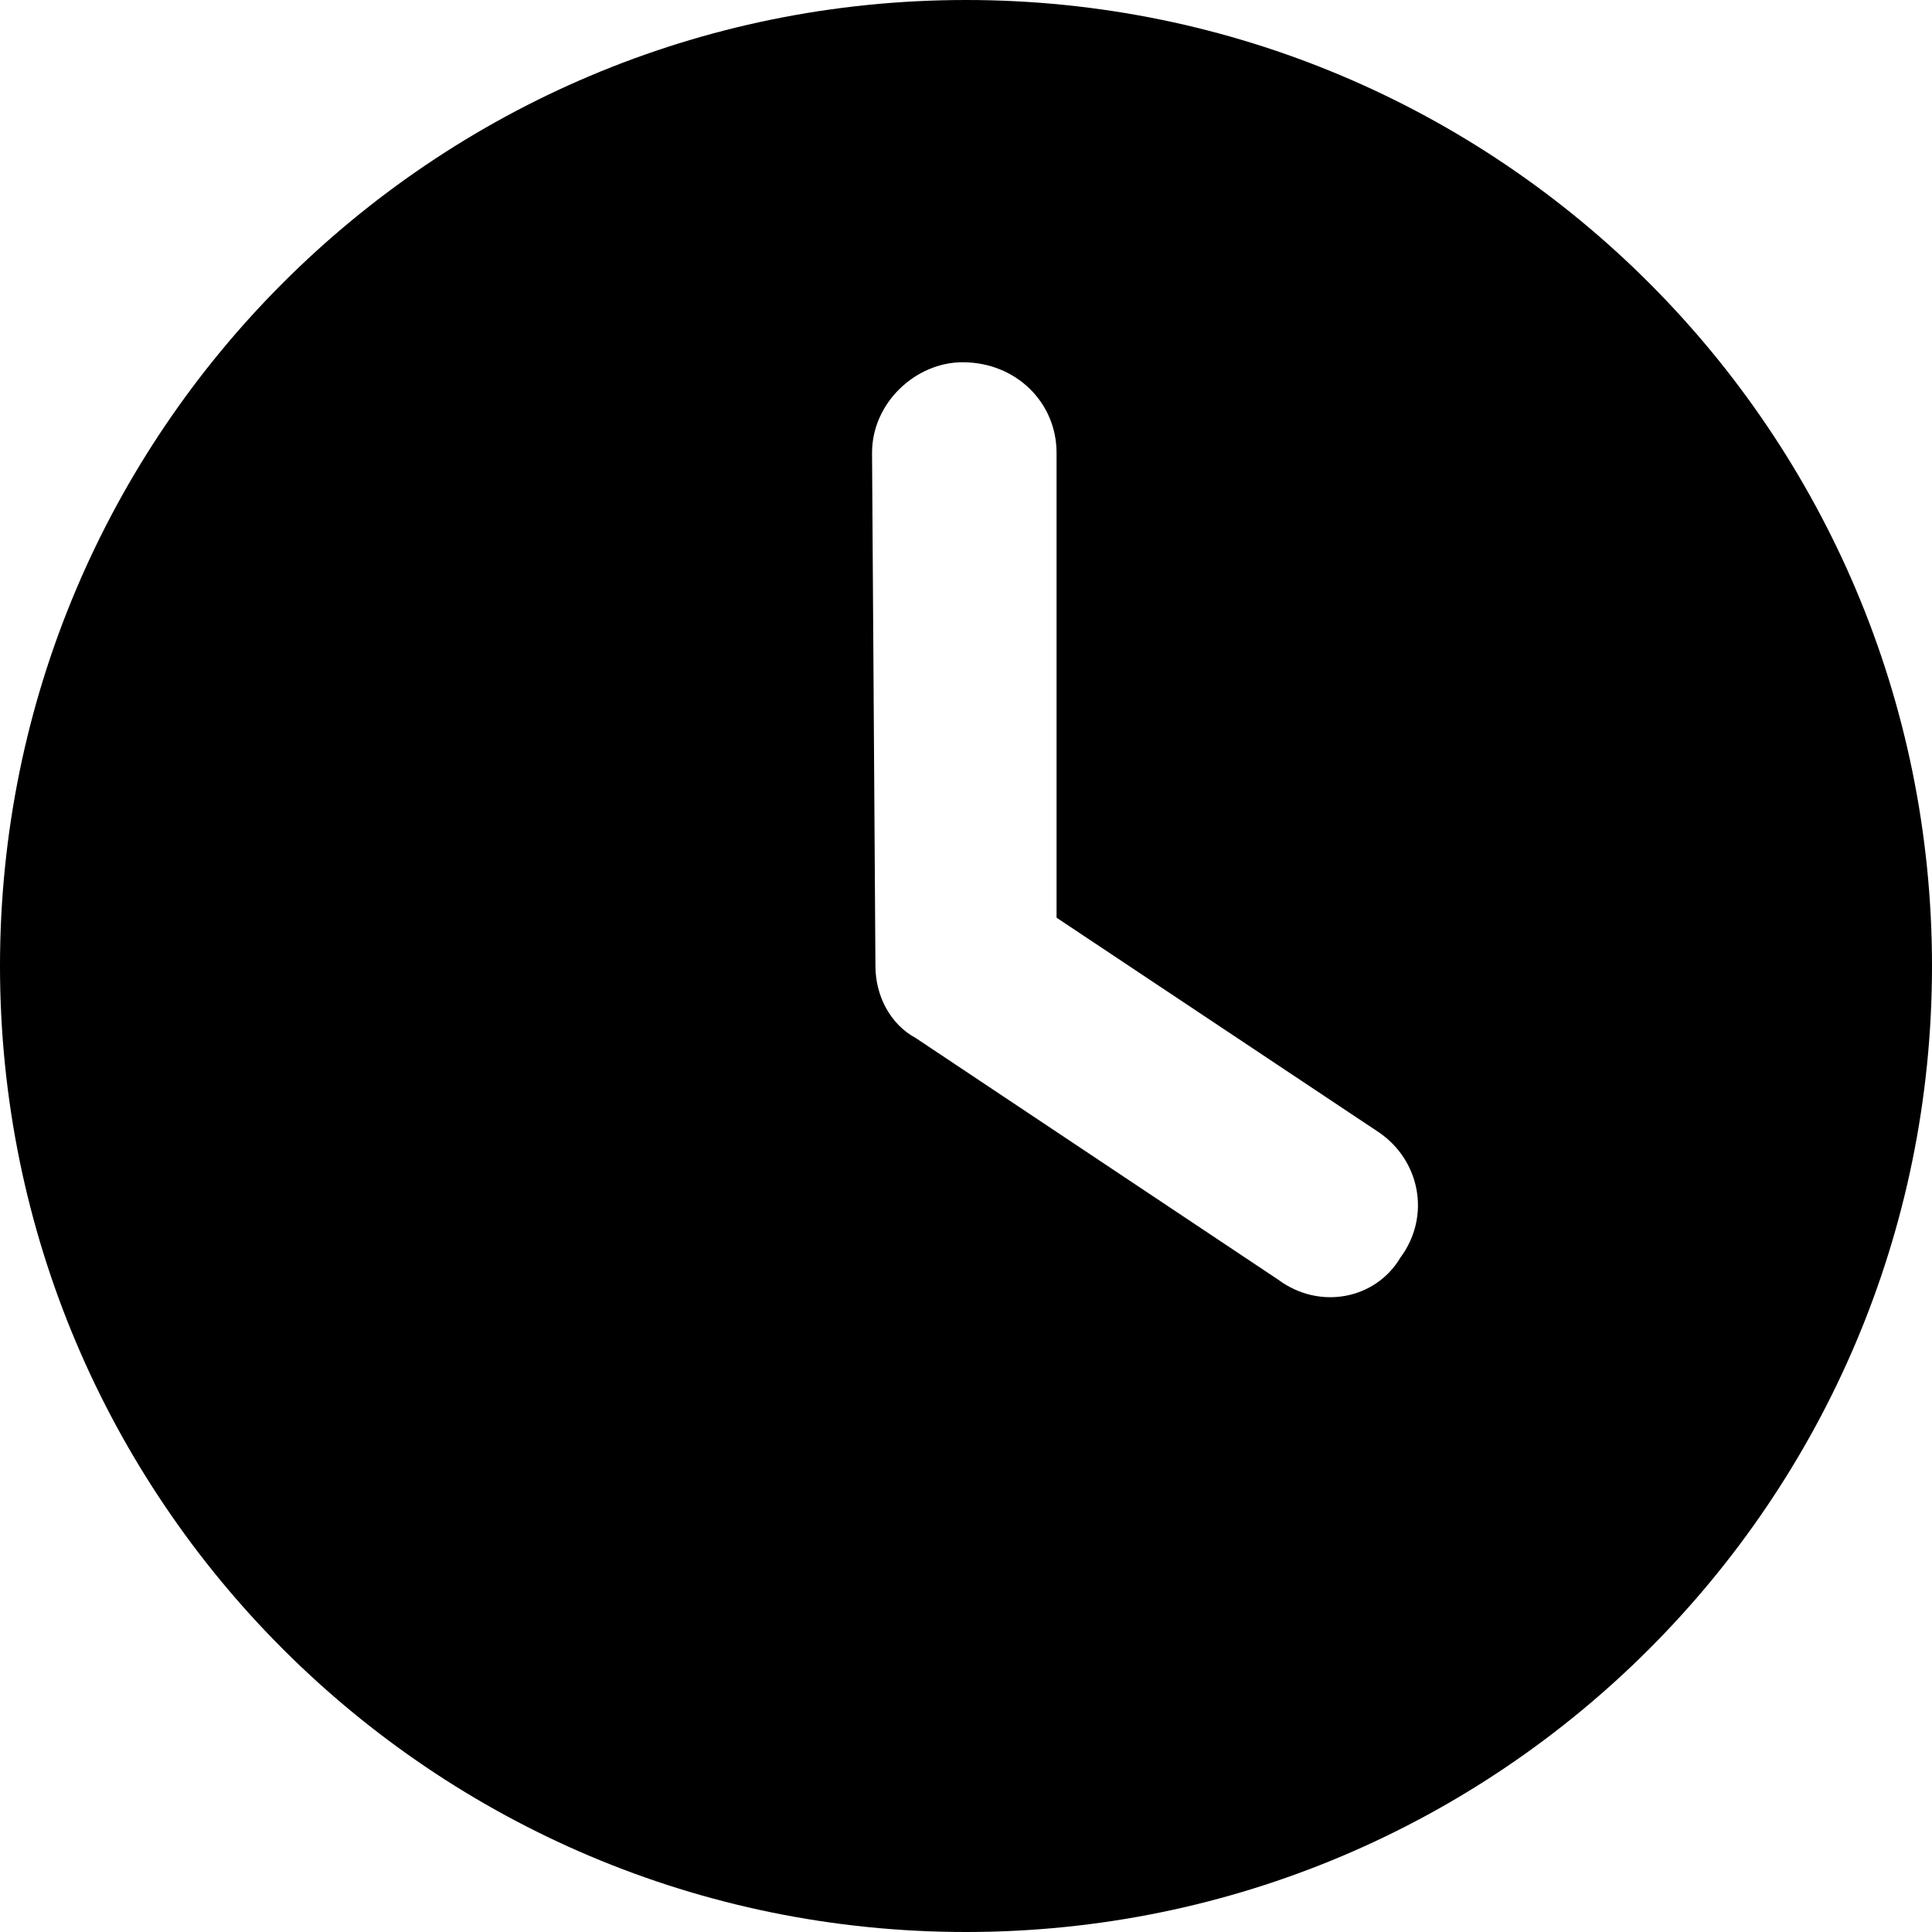
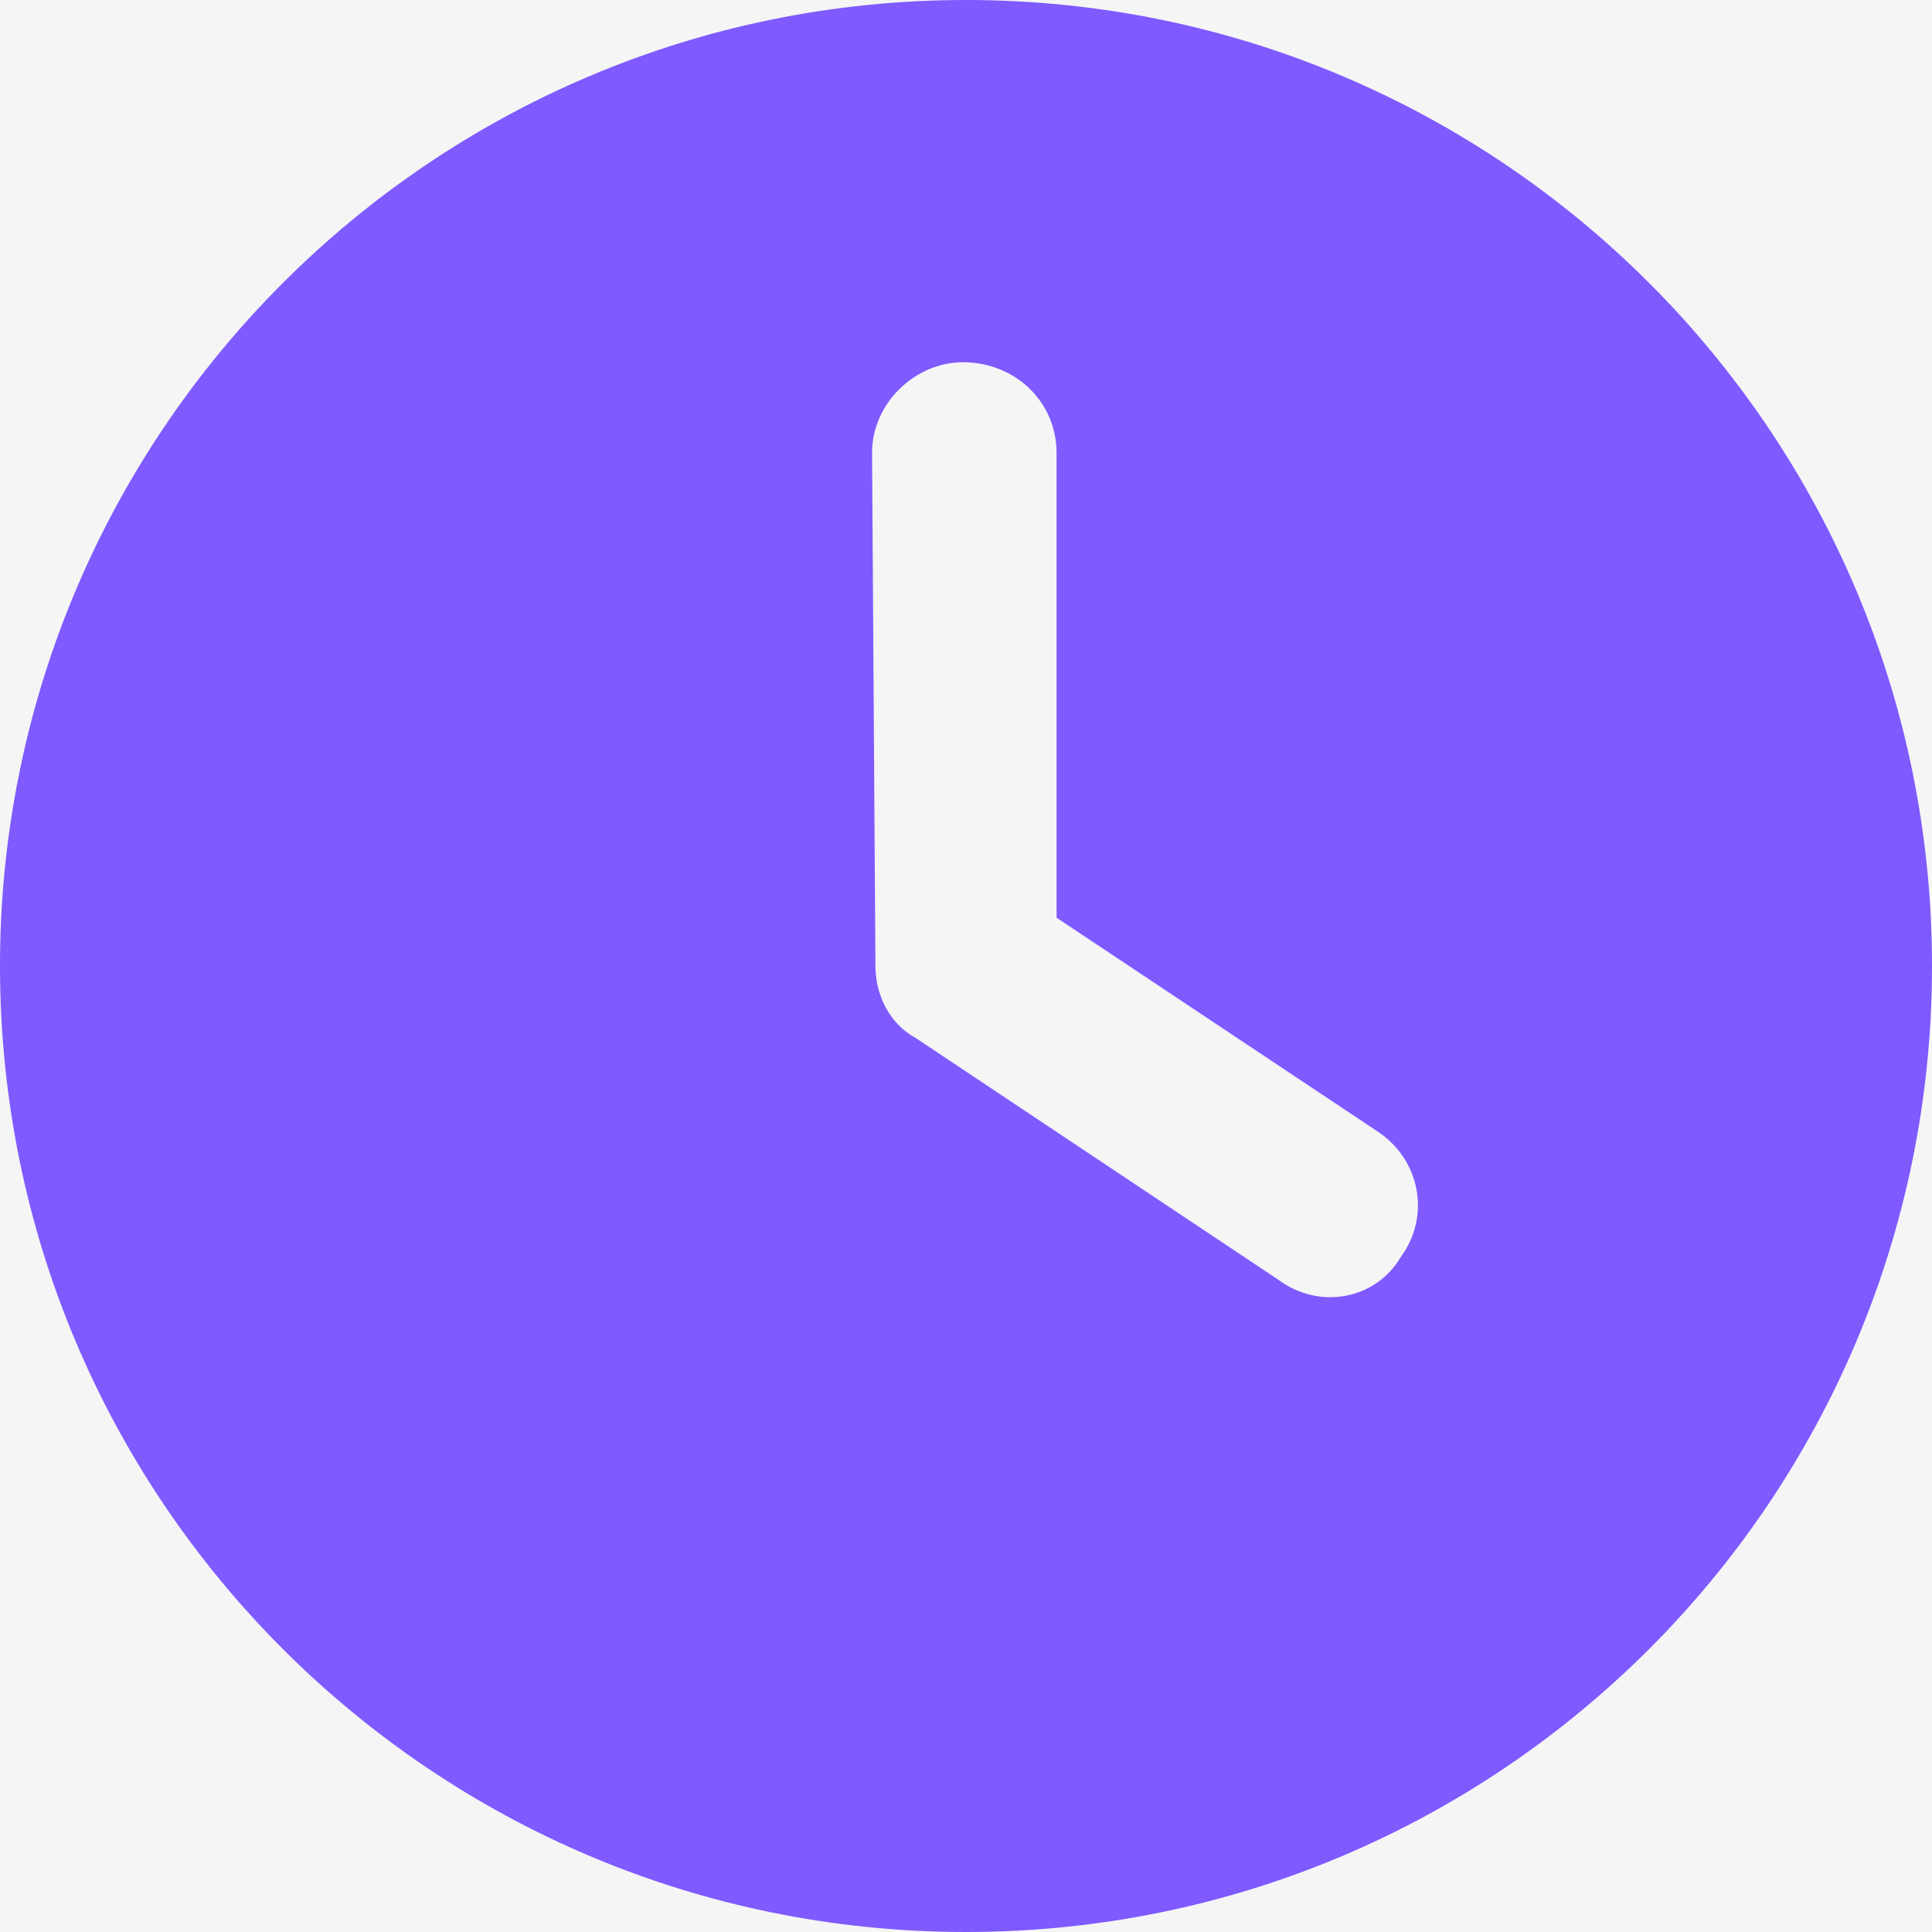
- <svg xmlns="http://www.w3.org/2000/svg" viewBox="0 0 512 512">
-   <path d="M256 512C114.6 512 0 397.4 0 256C0 114.6 114.6 0 256 0C397.4 0 512 114.6 512 256C512 397.4 397.4 512 256 512zM232 256C232 264 236 271.5 242.7 275.1L338.7 339.1C349.7 347.3 364.6 344.3 371.1 333.3C379.3 322.3 376.3 307.4 365.3 300L280 243.2V120C280 106.7 269.3 96 255.1 96C242.7 96 231.1 106.7 231.1 120L232 256z" />
+ <svg xmlns="http://www.w3.org/2000/svg" width="40" height="40" viewBox="0 0 40 40" fill="none">
+   <rect width="40" height="40" fill="#F5F5F5" />
+   <path d="M20 40C8.953 40 0 31.047 0 20C0 8.953 8.953 0 20 0C31.047 0 40 8.953 40 20C40 31.047 31.047 40 20 40ZM18.125 20C18.125 20.625 18.438 21.211 18.961 21.492L26.461 26.492C27.32 27.133 28.484 26.898 28.992 26.039C29.633 25.18 29.398 24.016 28.539 23.438L21.875 19V9.375C21.875 8.336 21.039 7.5 19.93 7.5C18.961 7.5 18.055 8.336 18.055 9.375L18.125 20Z" fill="#7E5AFF" />
</svg>
